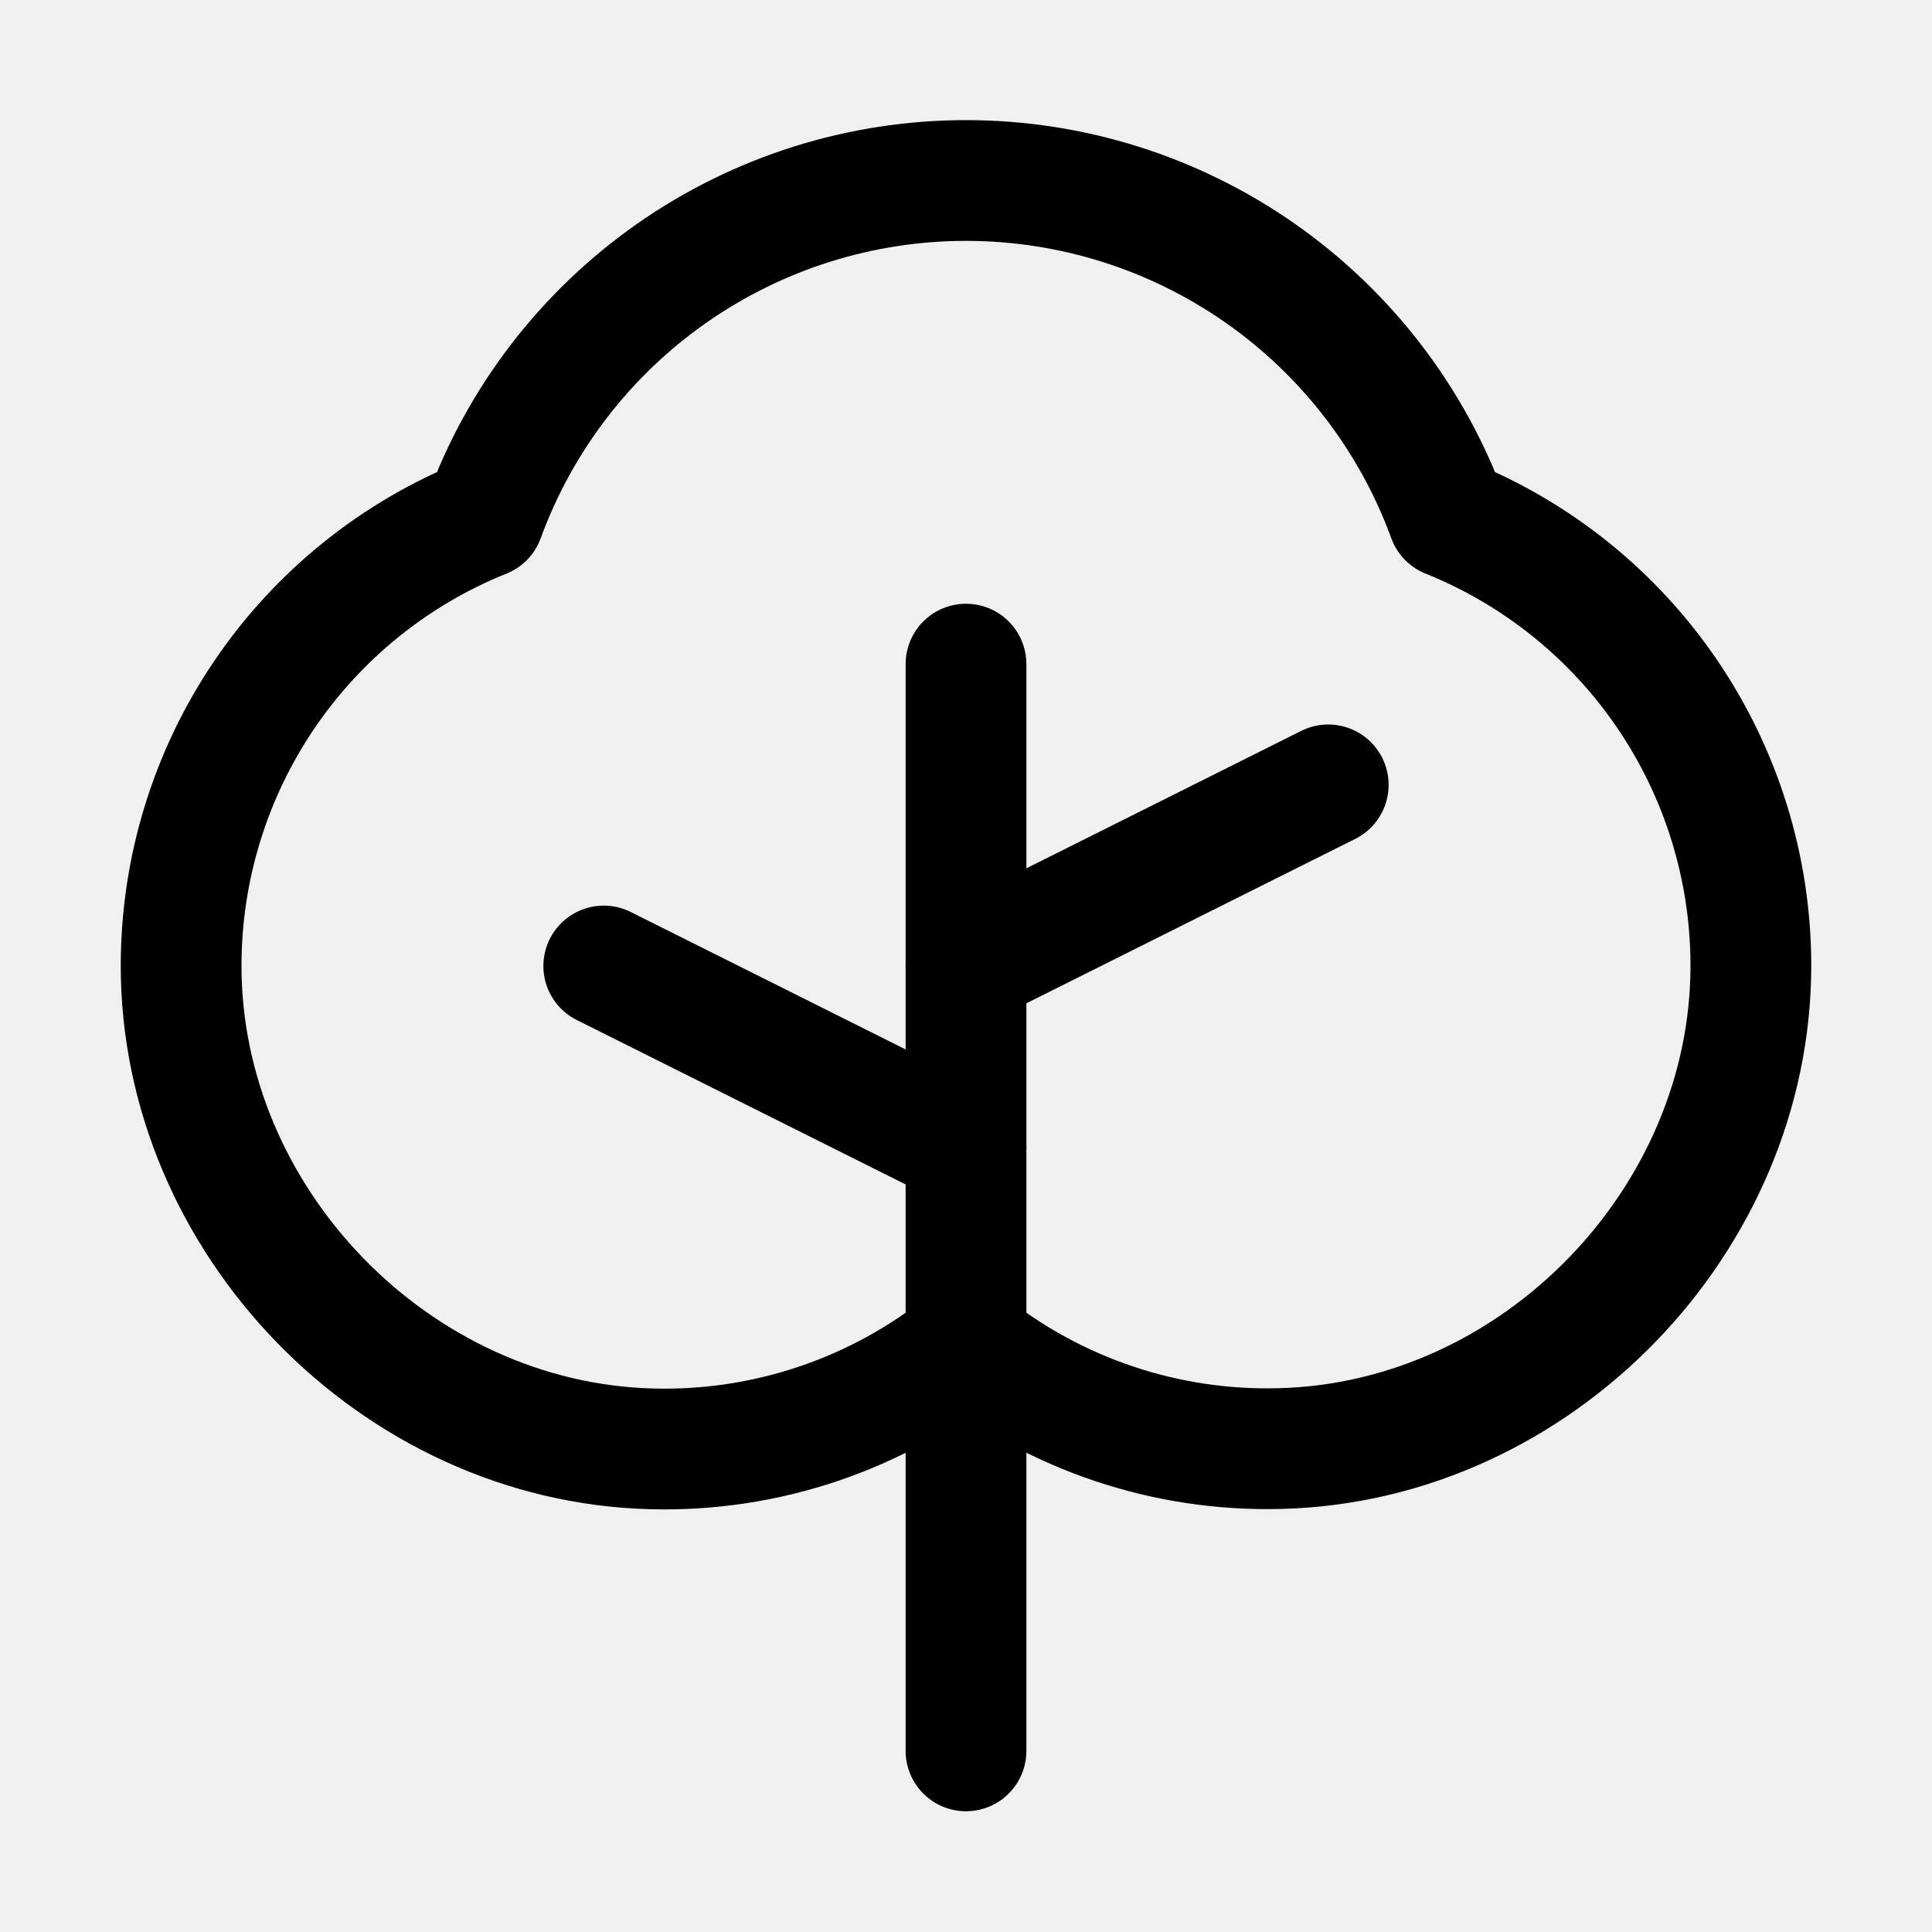
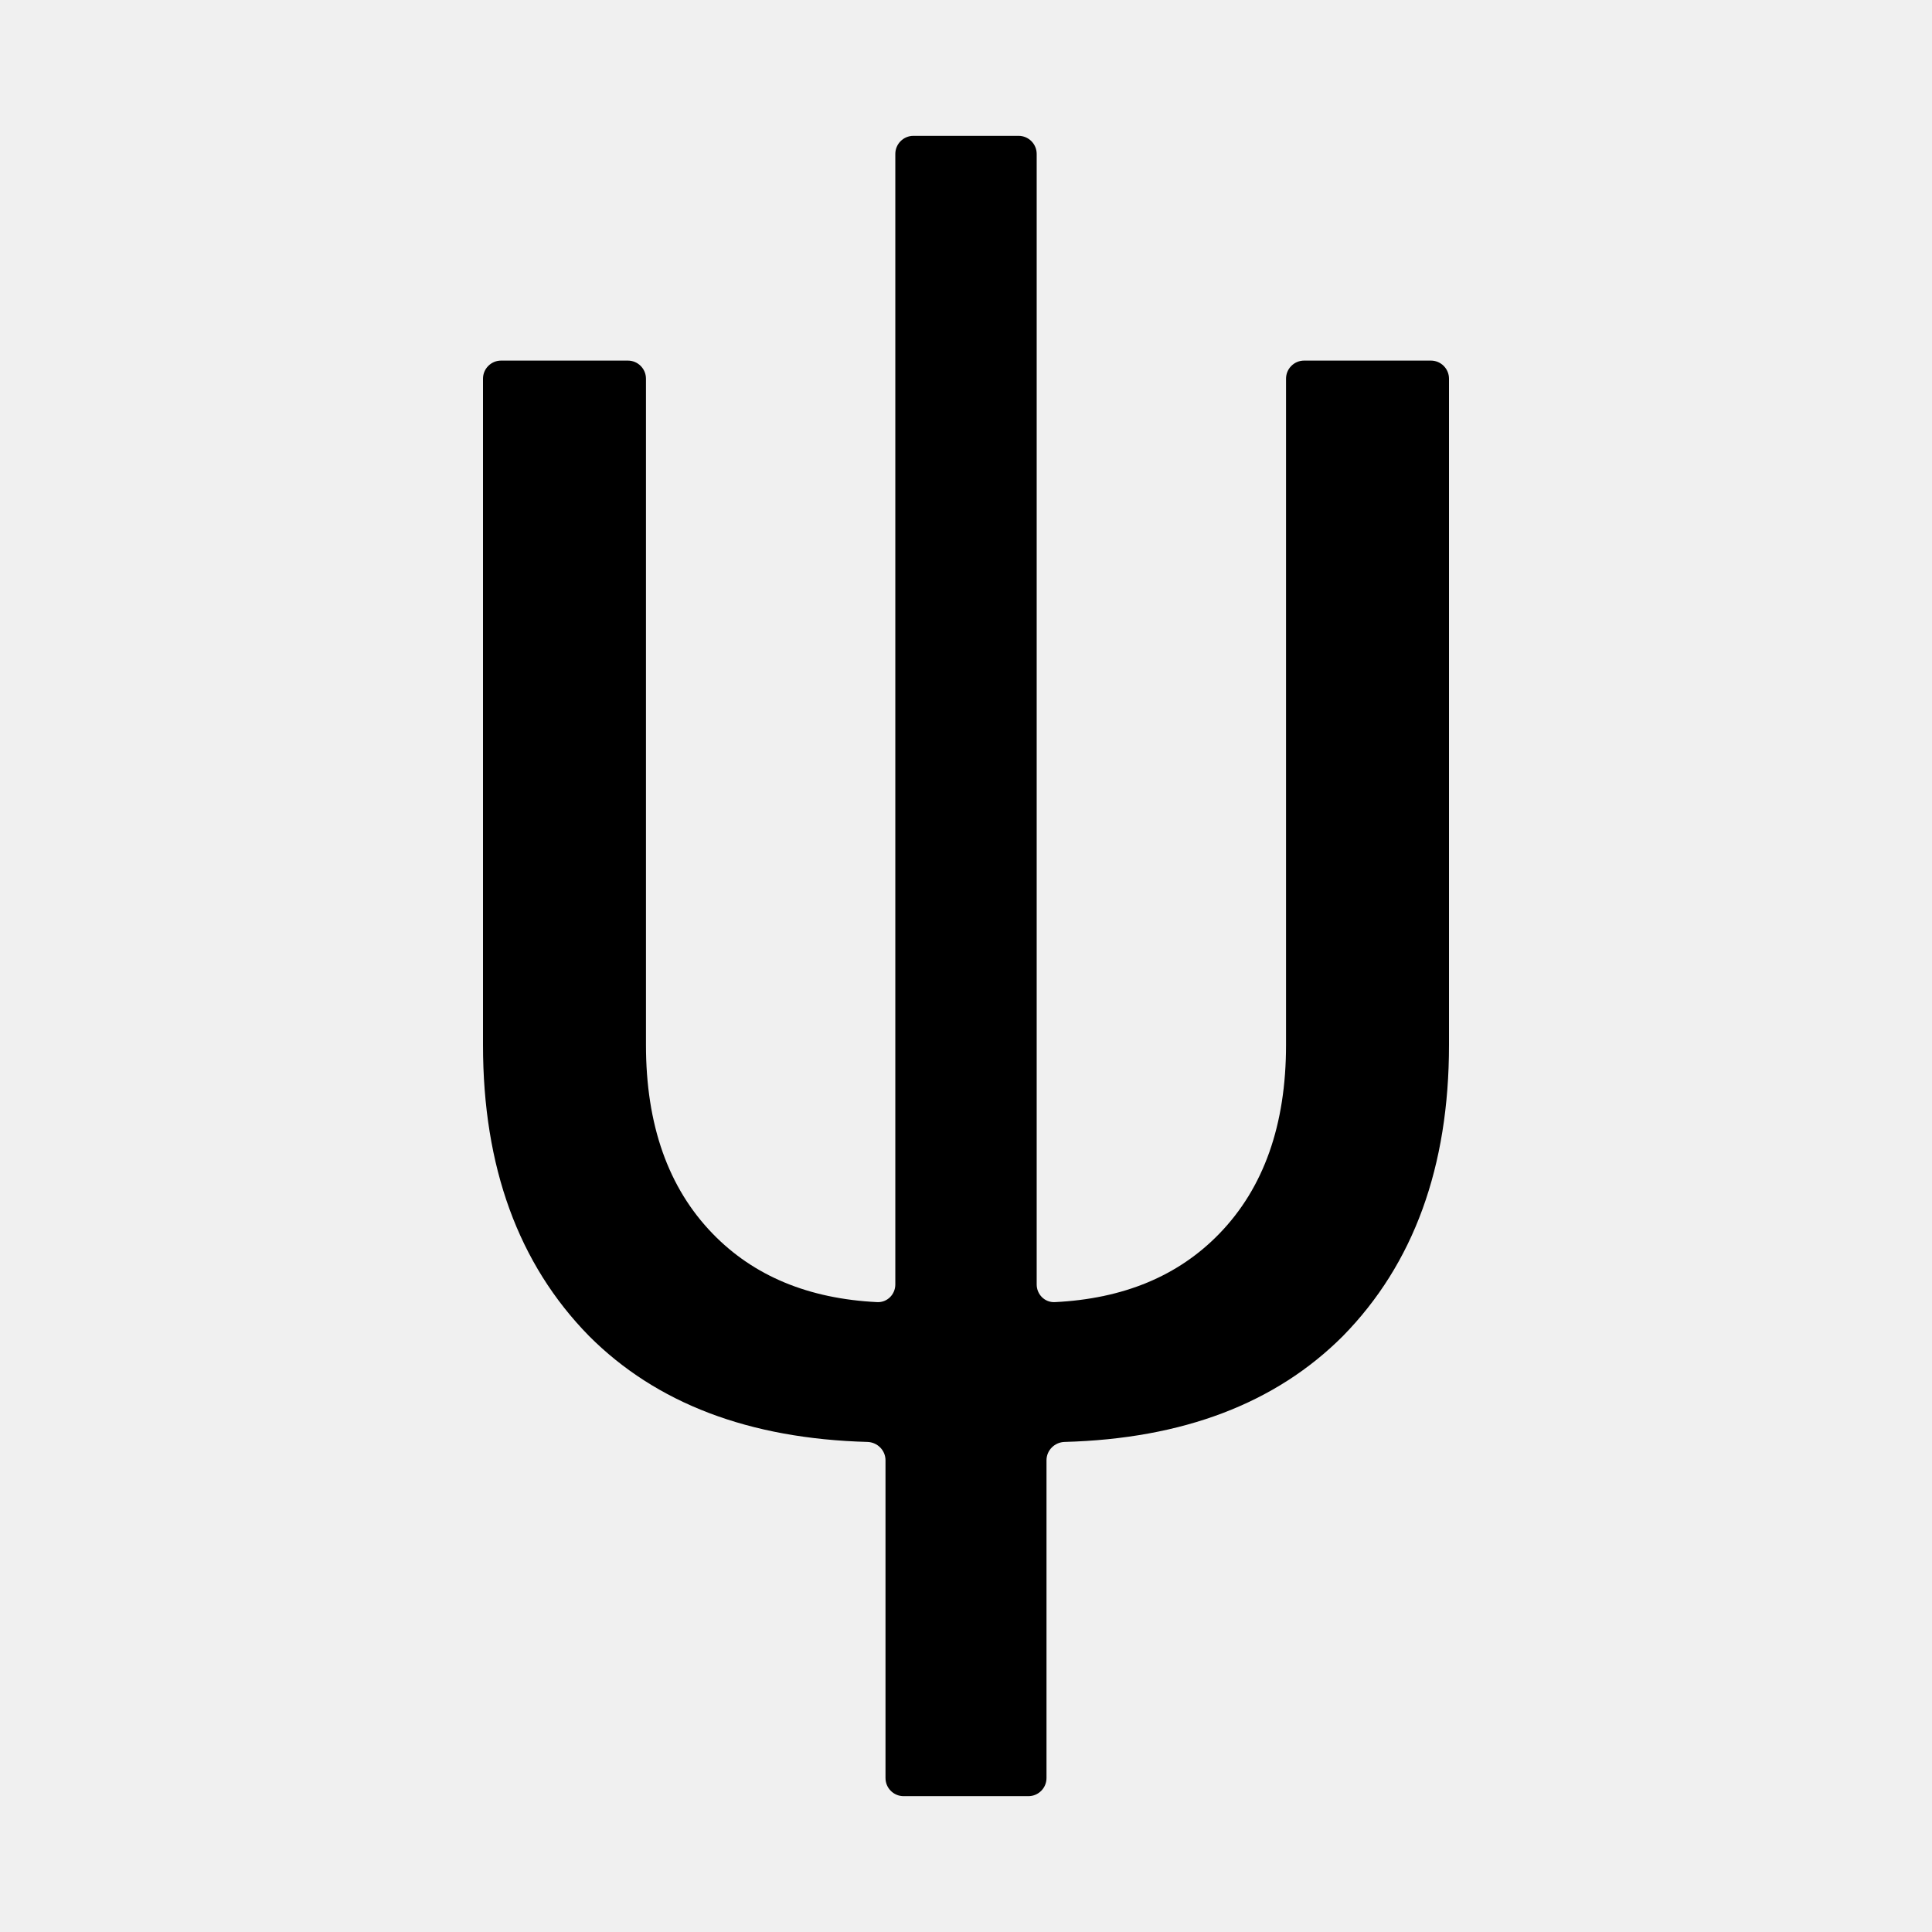
<svg xmlns="http://www.w3.org/2000/svg" width="512" height="512" viewBox="0 0 512 512" fill="none">
-   <g clip-path="url(#clip0_1_2)">
-     <path d="M256 464V176" stroke="black" stroke-width="32" stroke-linecap="round" stroke-linejoin="round" />
-     <path d="M256 304L160 256" stroke="black" stroke-width="32" stroke-linecap="round" stroke-linejoin="round" />
-     <path d="M256 256L352 208" stroke="black" stroke-width="32" stroke-linecap="round" stroke-linejoin="round" />
-     <path d="M256 355.88C279.574 374.799 309.105 384.723 339.32 383.88C407.18 382.16 464.18 323.44 464 255.56C463.927 230.077 456.25 205.196 441.952 184.103C427.653 163.01 407.384 146.664 383.74 137.16C374.171 110.972 356.785 88.359 333.937 72.381C311.088 56.403 283.881 47.834 256 47.834C228.119 47.834 200.912 56.403 178.063 72.381C155.214 88.359 137.828 110.972 128.26 137.16C104.603 146.669 84.325 163.027 70.026 184.136C55.726 205.245 48.056 230.144 48 255.64C47.82 323.52 104.84 382.24 172.7 383.96C202.918 384.778 232.443 374.825 256 355.88Z" stroke="black" stroke-width="32" stroke-linecap="round" stroke-linejoin="round" />
-   </g>
-   <defs>
-     <clipPath id="clip0_1_2">
-       <rect width="512" height="512" fill="white" />
-     </clipPath>
-   </defs>
+   <path d="M239.467 476C236.816 476 234.667 473.851 234.667 471.2V386.993C234.667 384.342 232.512 382.2 229.862 382.128C198.516 381.269 173.928 371.91 156.098 354.051C137.366 334.942 128 309.232 128 276.92V100.36C128 97.709 130.149 95.56 132.8 95.56H166.387C169.038 95.56 171.187 97.709 171.187 100.36V276.92C171.187 298.114 177.084 314.791 188.878 326.951C199.734 338.144 214.264 344.186 232.467 345.076C235.115 345.205 237.268 343.042 237.268 340.391V40.8C237.268 38.149 239.417 36 242.068 36H269.932C272.583 36 274.732 38.149 274.732 40.8V340.391C274.732 343.042 276.885 345.205 279.533 345.076C297.736 344.186 312.266 338.144 323.122 326.951C334.916 314.791 340.813 298.114 340.813 276.92V100.36C340.813 97.709 342.962 95.56 345.613 95.56H379.2C381.851 95.56 384 97.709 384 100.36V276.92C384 309.232 374.634 334.942 355.902 354.051C338.072 371.91 313.484 381.269 282.138 382.128C279.488 382.2 277.333 384.342 277.333 386.993V471.2C277.333 473.851 275.184 476 272.533 476H239.467Z" fill="black" />
</svg>
